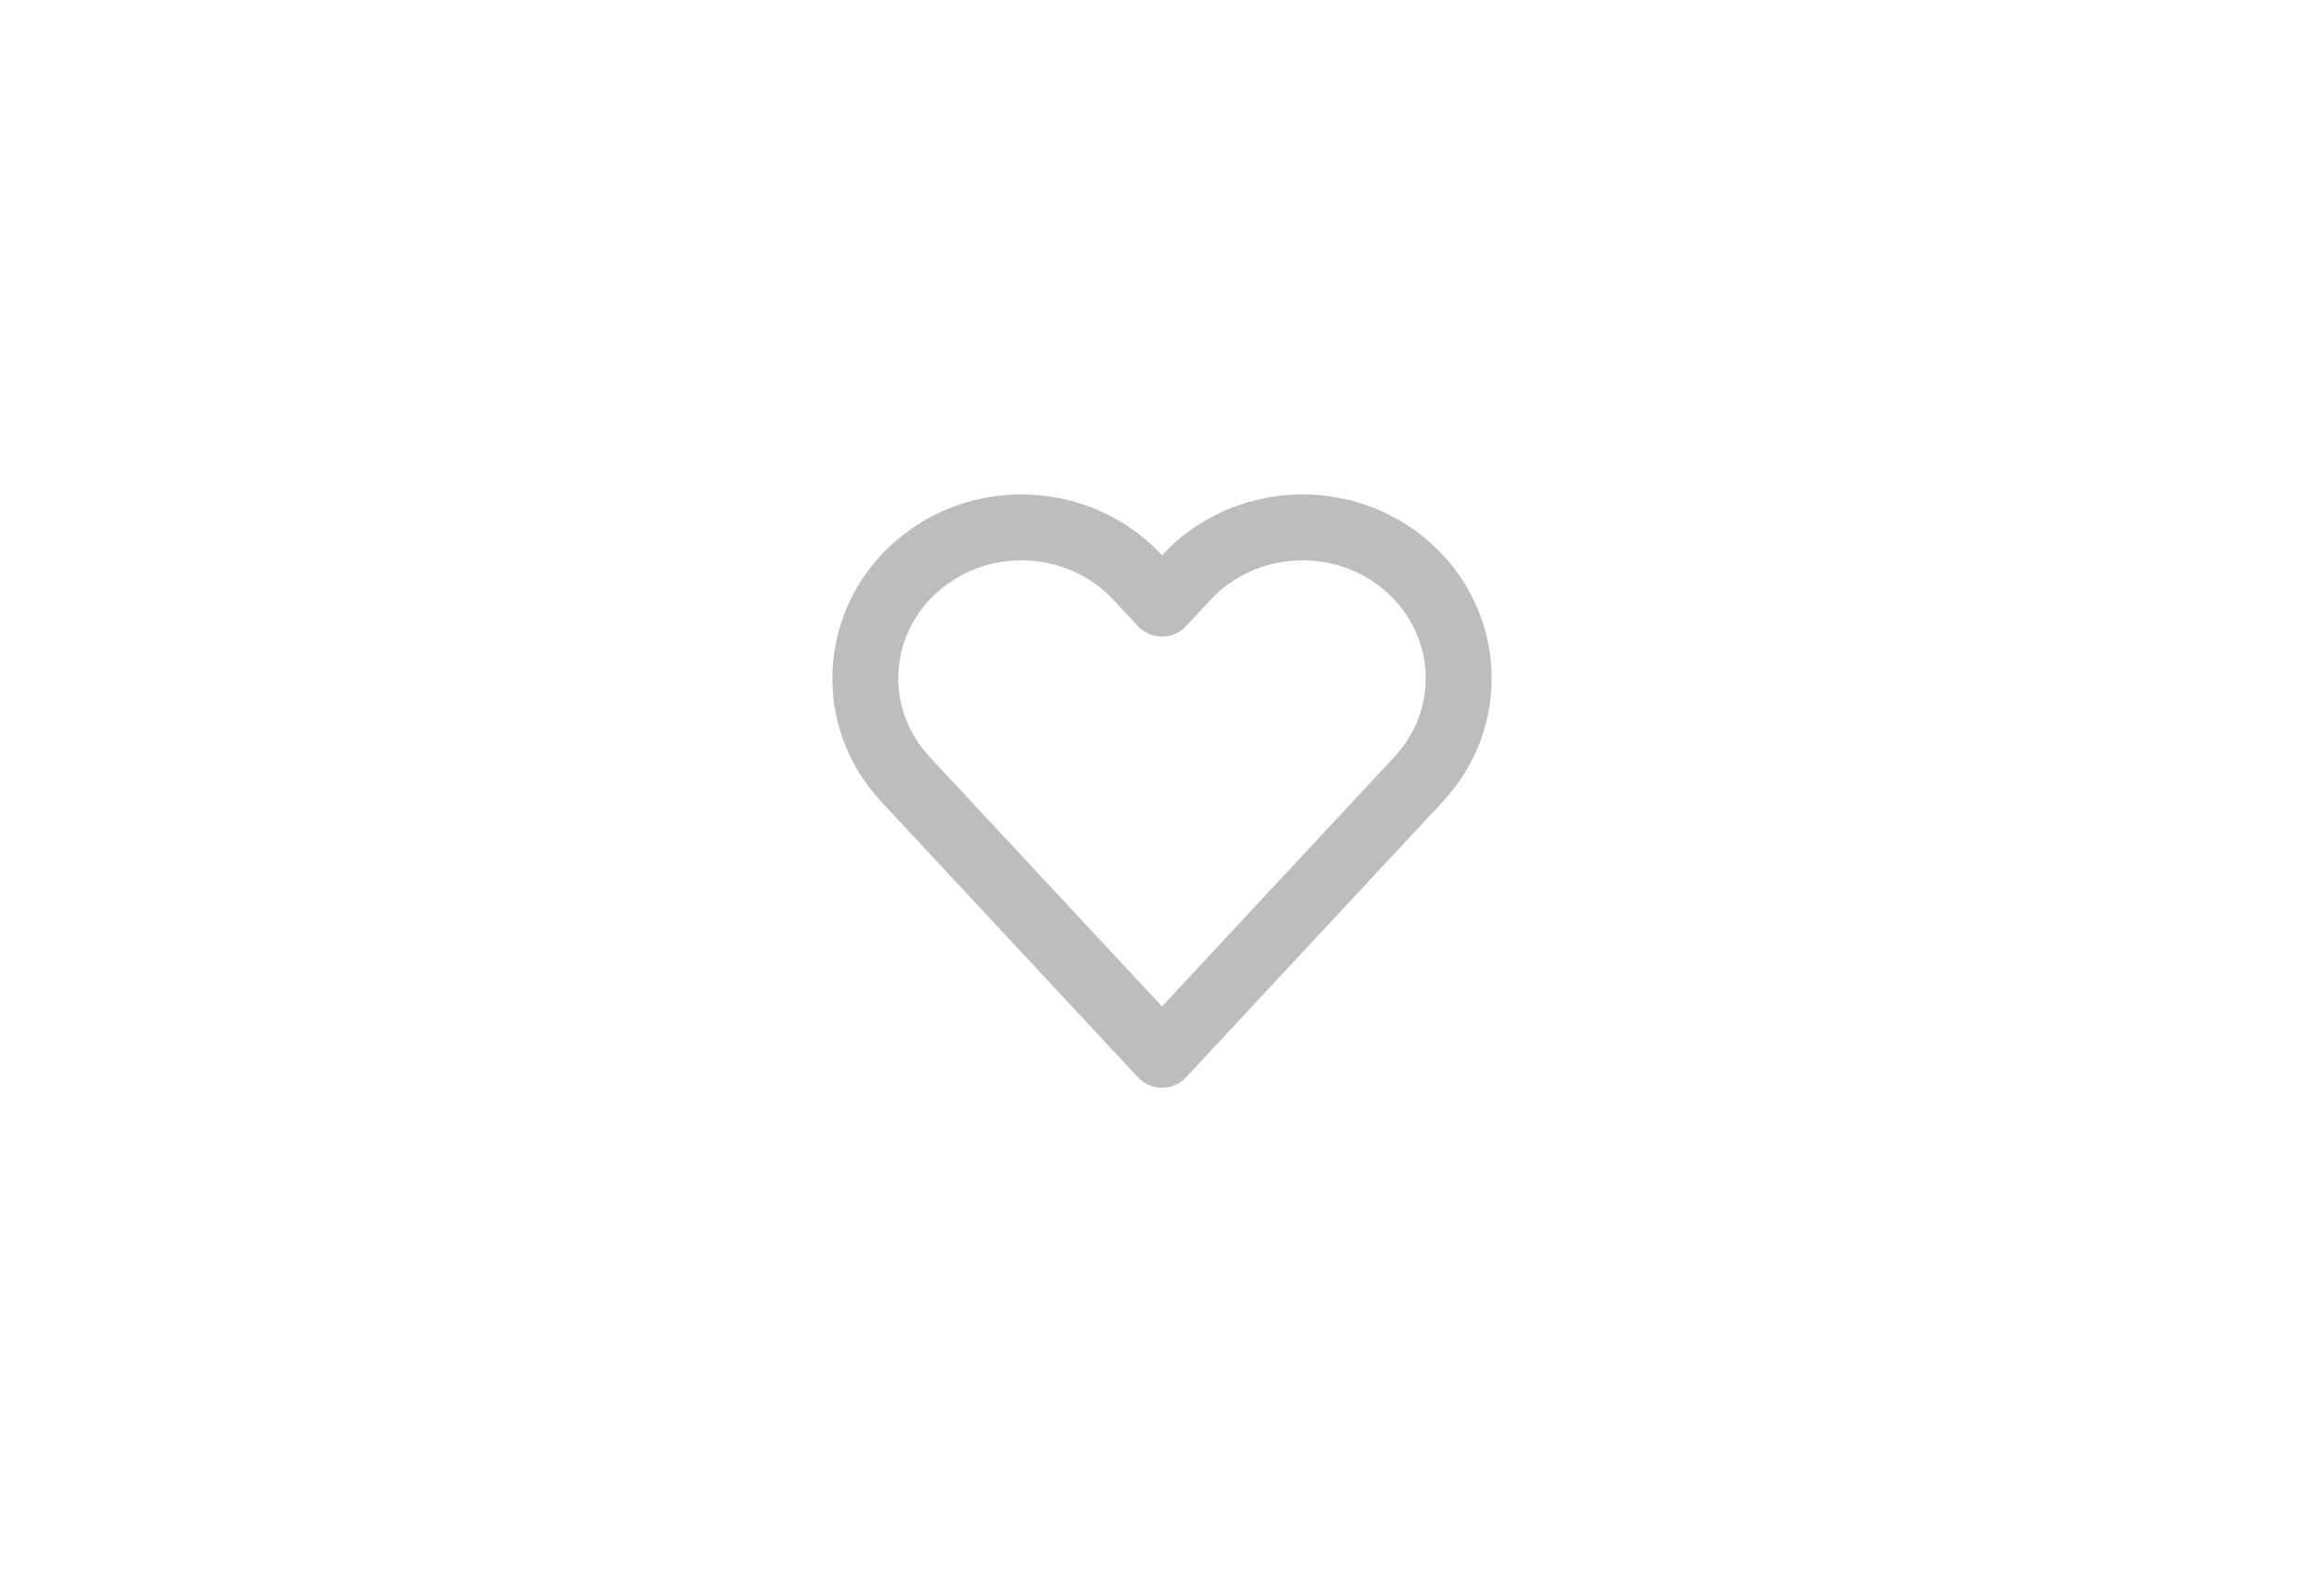
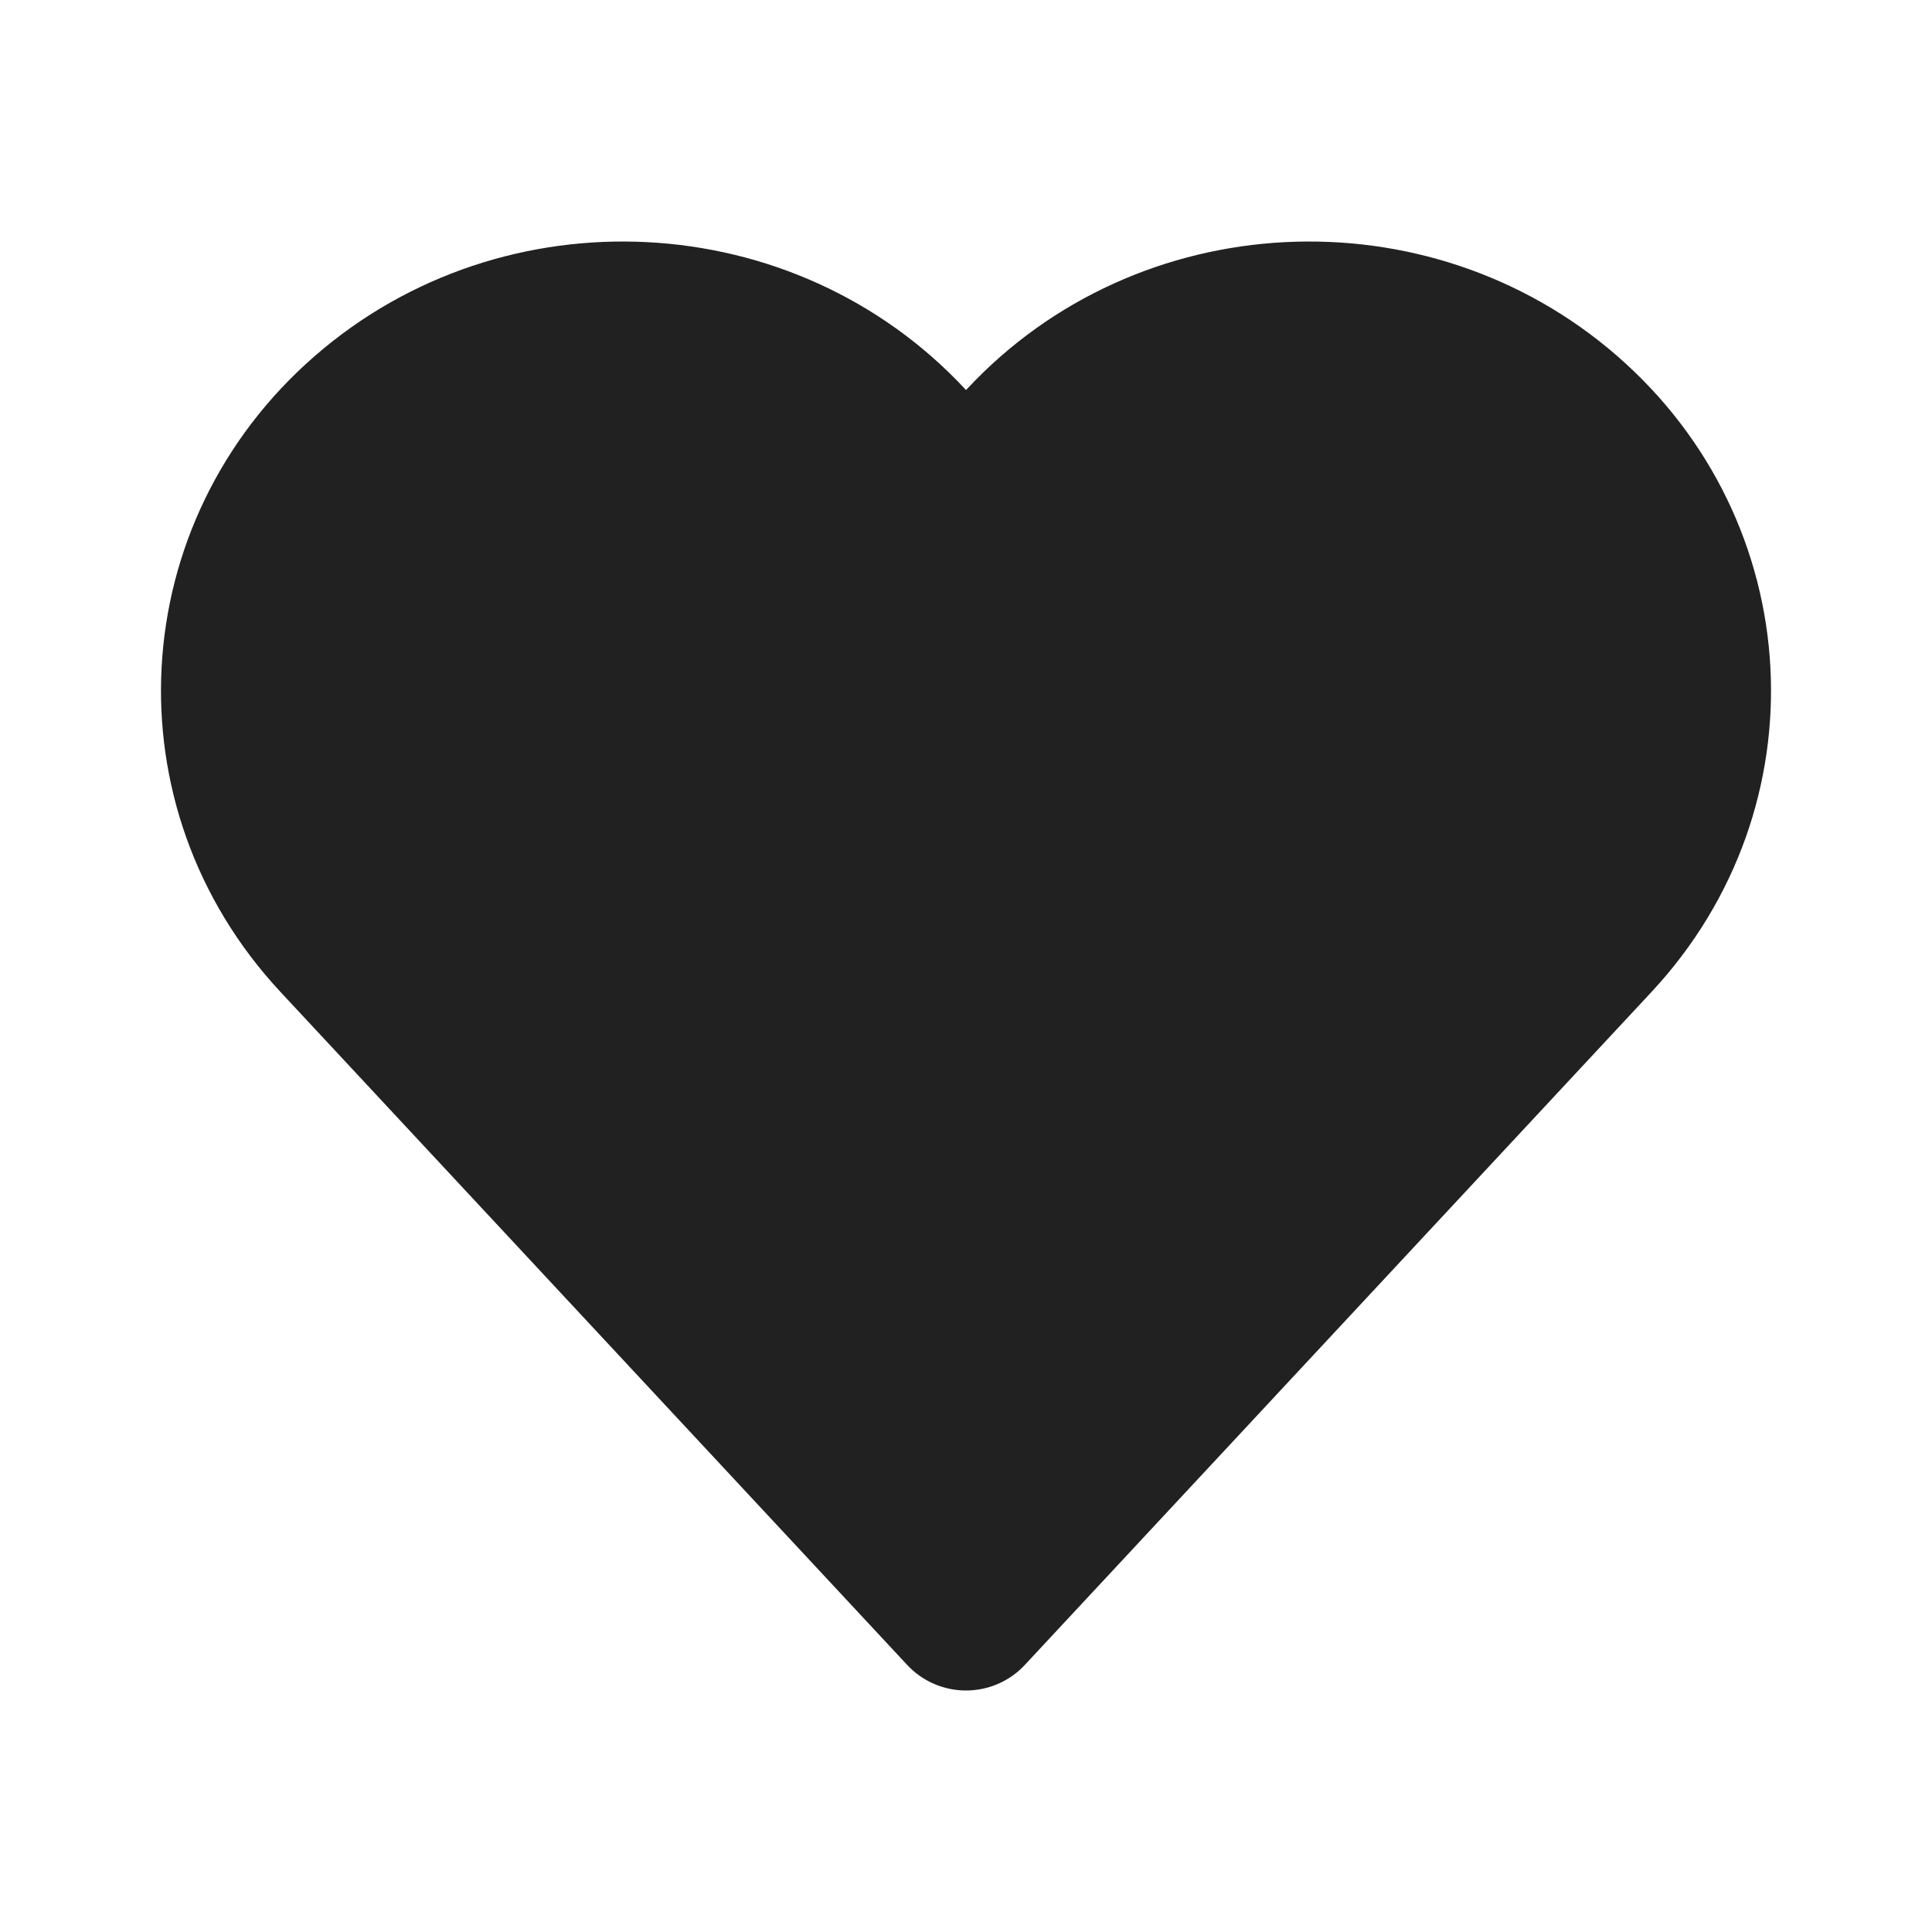
- <svg xmlns="http://www.w3.org/2000/svg" width="94" height="64" viewBox="0 0 94 64" fill="none">
-   <path fill-rule="evenodd" clip-rule="evenodd" d="M36.216 21.894C39.347 19.17 44.16 19.41 46.986 22.445L47 22.46L47.014 22.445C49.84 19.41 54.653 19.17 57.784 21.894C60.942 24.641 61.205 29.369 58.355 32.43L47.976 43.575C47.724 43.846 47.37 44 47 44C46.63 44 46.276 43.846 46.024 43.575L35.646 32.43C32.795 29.369 33.058 24.641 36.216 21.894ZM45.035 24.263C43.194 22.286 40.02 22.12 37.966 23.906C35.939 25.67 35.781 28.662 37.597 30.612L47 40.71L56.403 30.612C58.219 28.662 58.062 25.67 56.034 23.906C53.981 22.12 50.806 22.286 48.965 24.263L47.976 25.326C47.724 25.596 47.37 25.75 47 25.75C46.63 25.75 46.276 25.596 46.024 25.326L45.035 24.263Z" fill="#BDBDBD" />
+ <svg xmlns="http://www.w3.org/2000/svg" width="24" height="24" viewBox="0 0 24 24" fill="none">
+   <path d="M11.99 4.834C9.87 2.558 6.261 2.378 3.912 4.421C1.543 6.481 1.346 10.026 3.484 12.322L11.268 20.681C11.457 20.885 11.723 21 12 21C12.278 21 12.543 20.885 12.732 20.681L20.516 12.322C22.654 10.026 22.457 6.481 20.088 4.421C17.739 2.378 14.13 2.558 12.011 4.834L12 4.845L11.99 4.834Z" fill="#212121" />
</svg>
